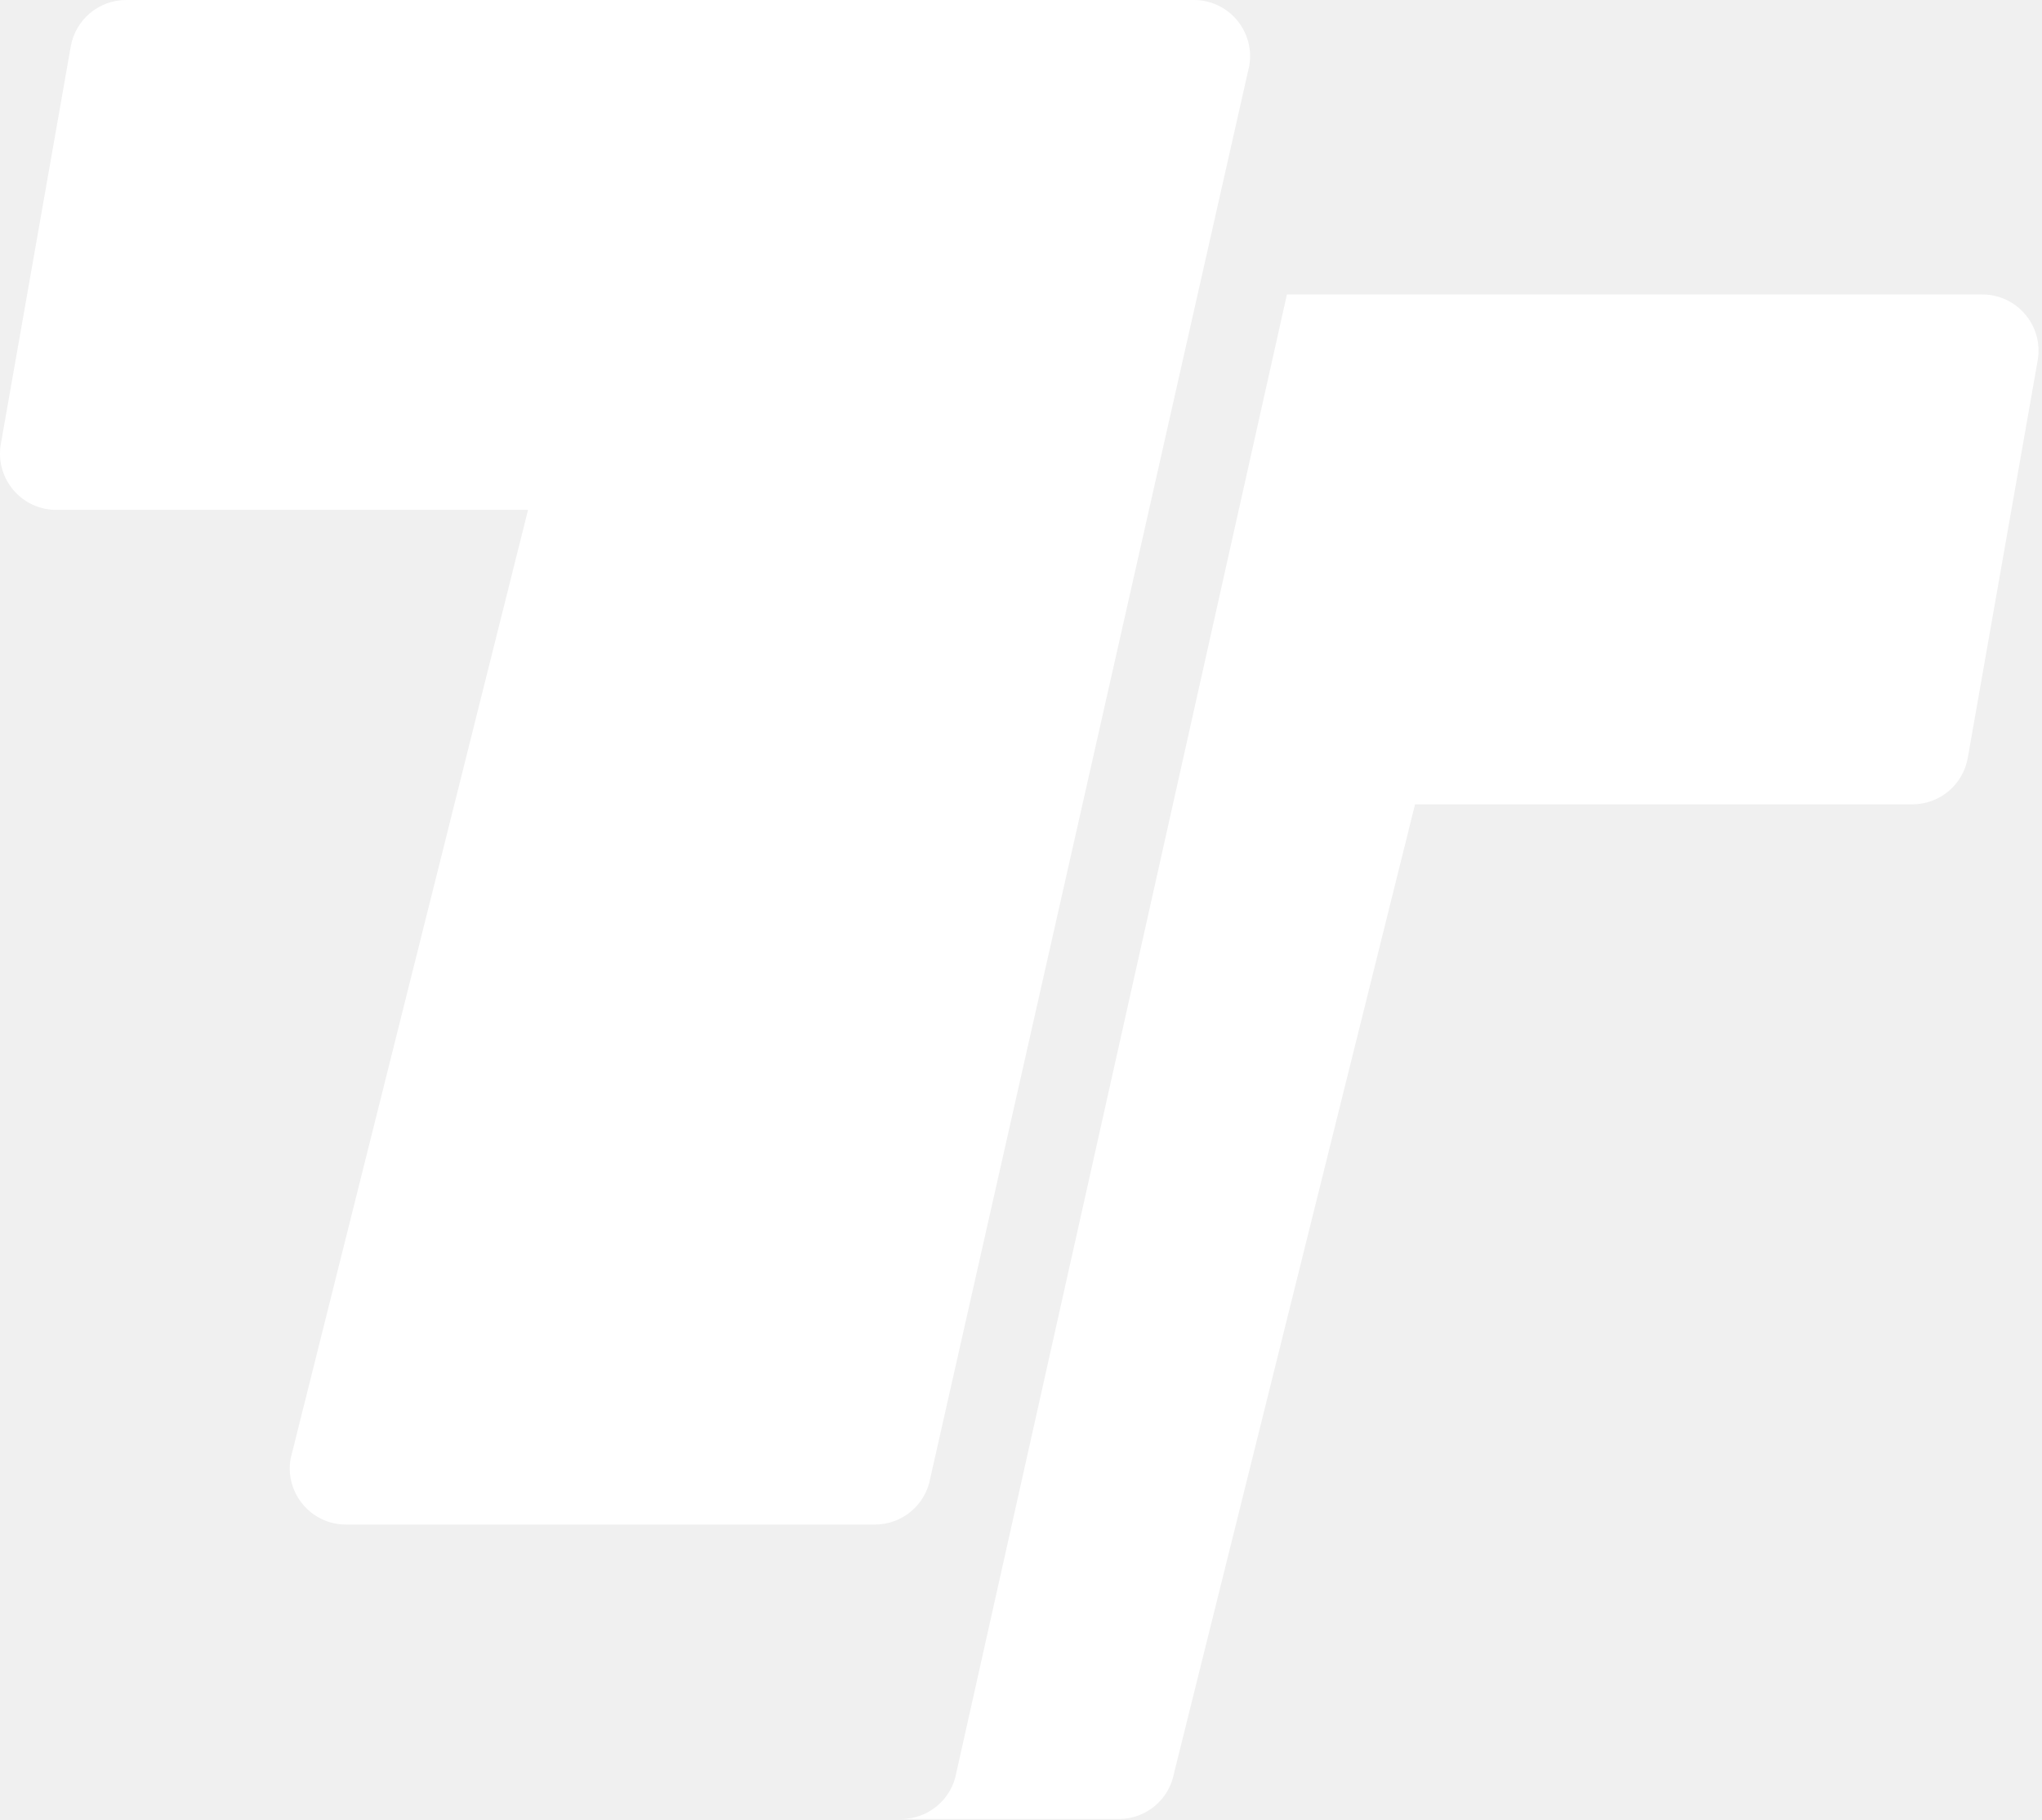
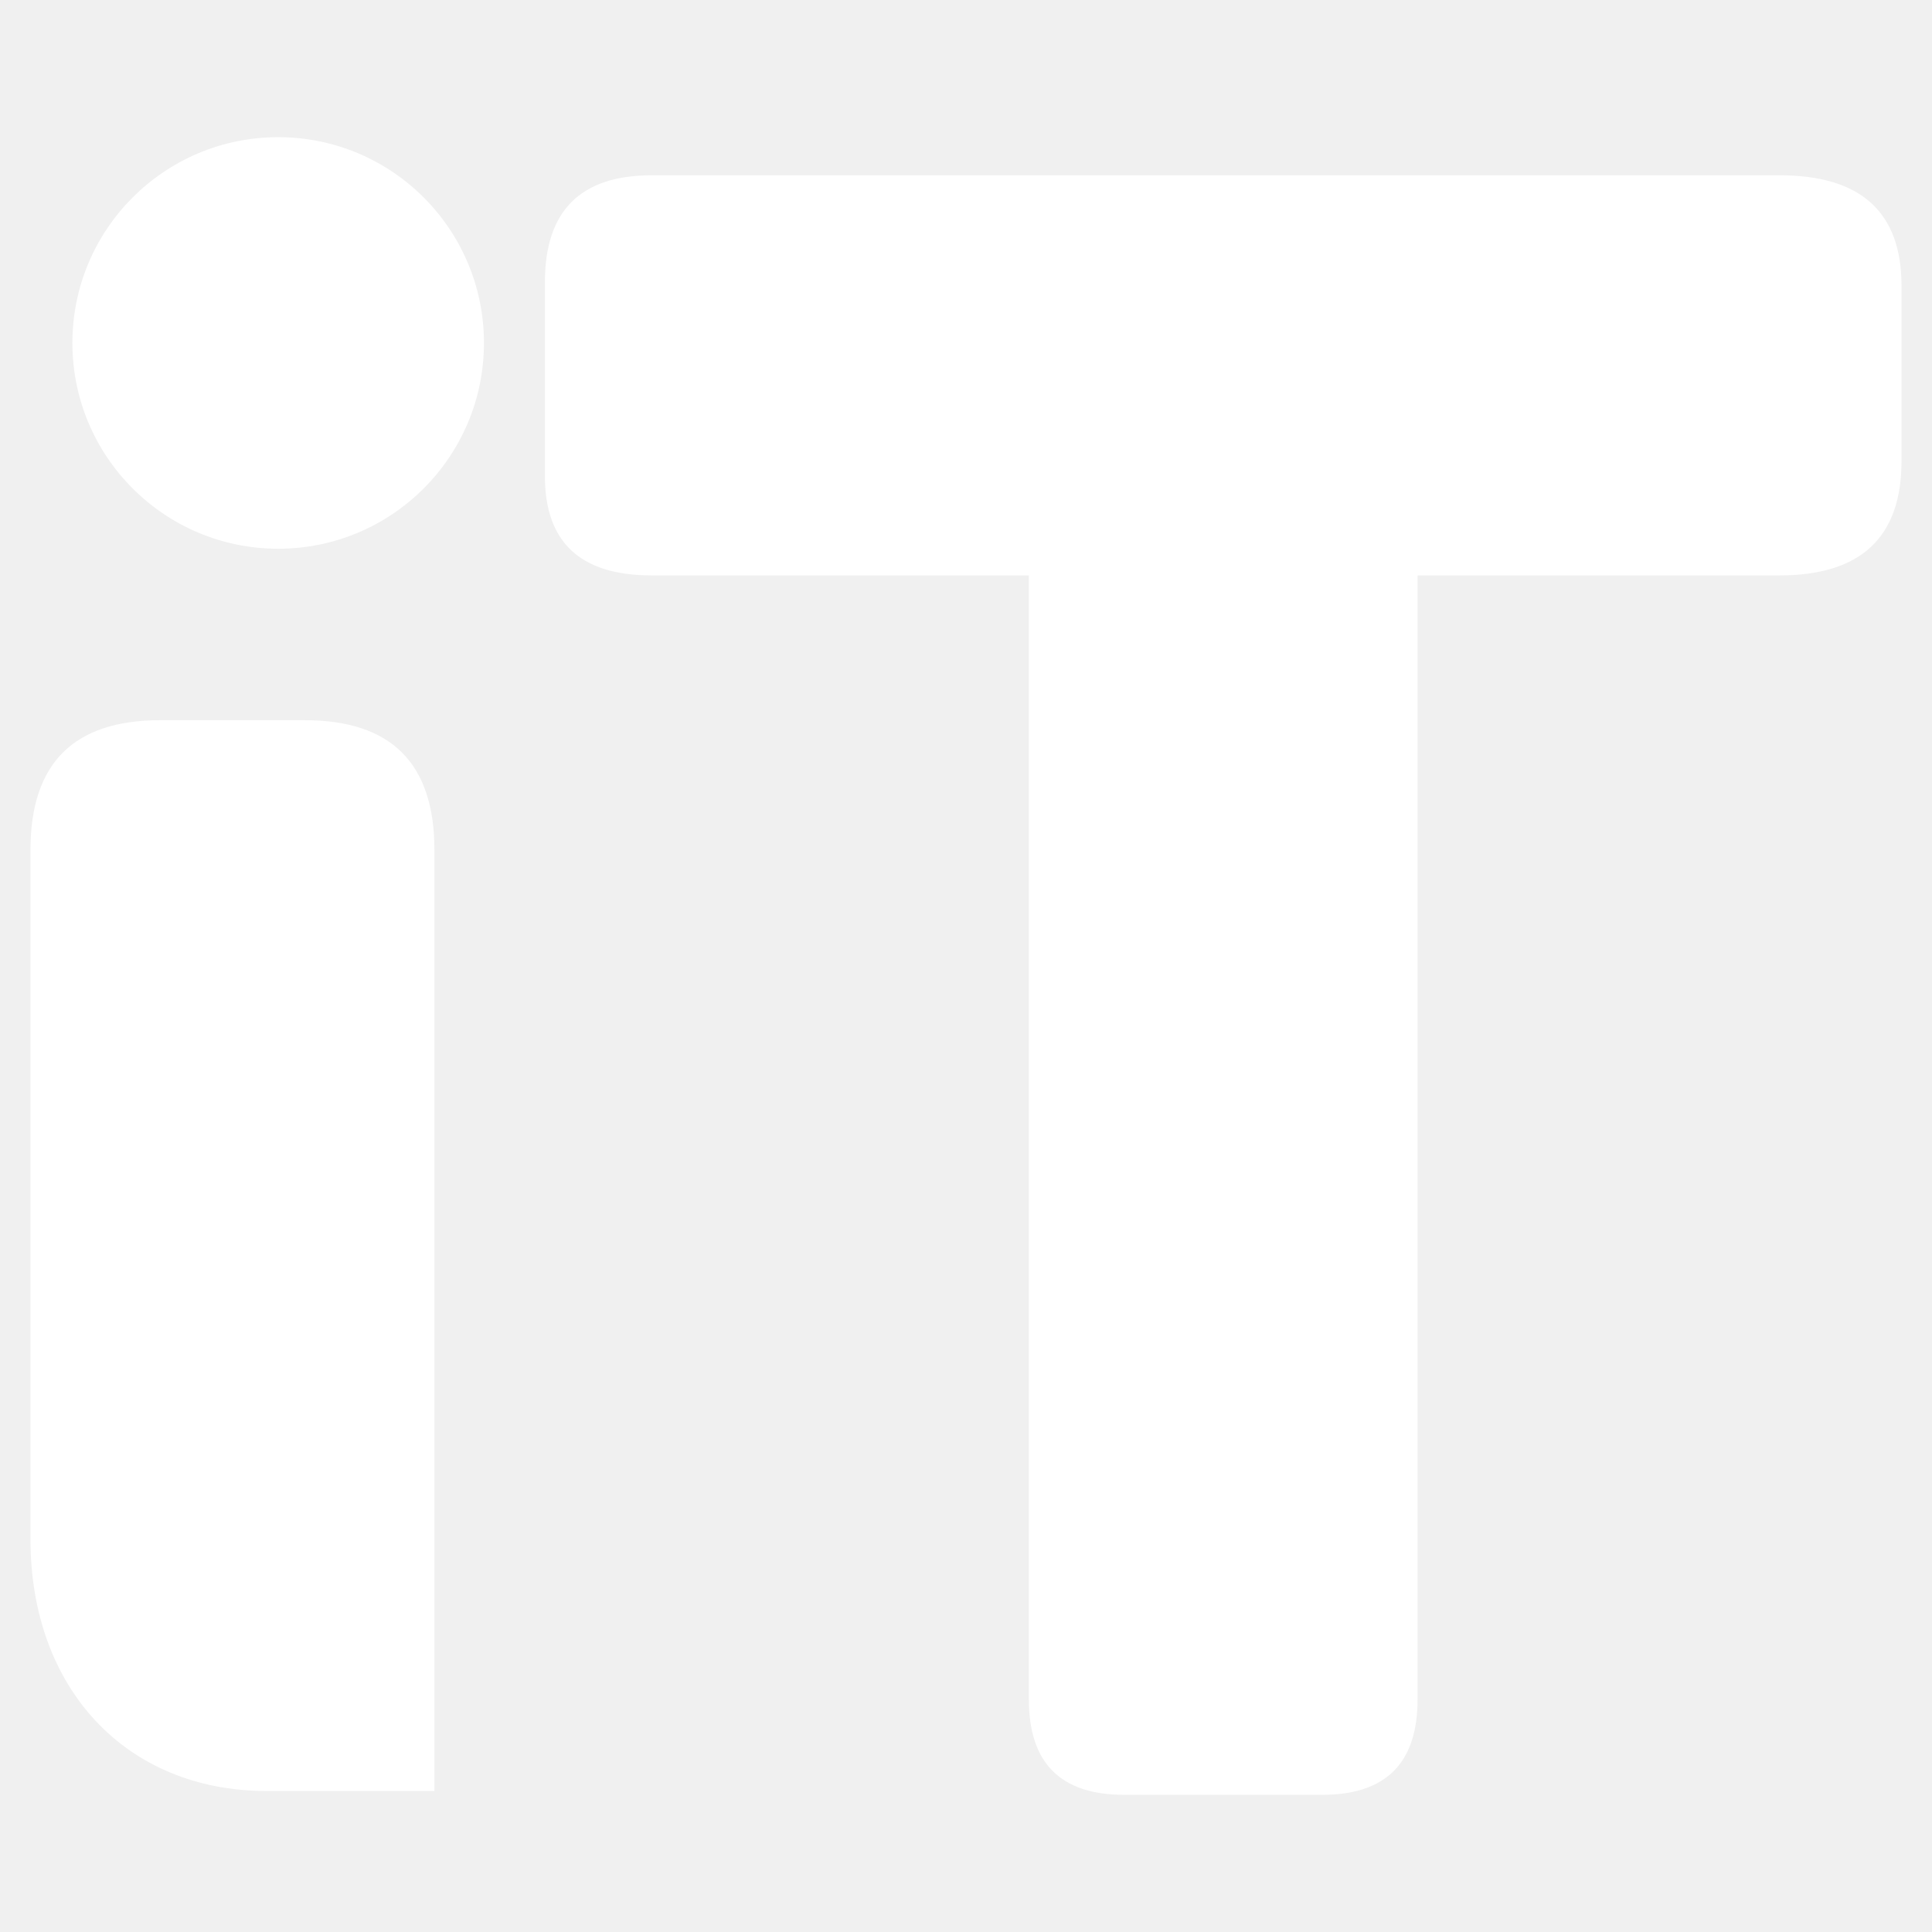
- <svg xmlns="http://www.w3.org/2000/svg" width="100%" height="100%" viewBox="0 0 569 507" version="1.1" xml:space="preserve" style="fill-rule:evenodd;clip-rule:evenodd;stroke-linejoin:round;stroke-miterlimit:2;">
-   <g transform="matrix(1,0,0,1,-446.04,-826.5891)">
-     <g transform="matrix(2.924821,0,0,2.924821,37.28229,448.3015)">
-       <g transform="matrix(1,0,0,1,-26.27851,0)">
-         <path d="M272.622,302.62L251.873,302.62C254.474,302.62 256.699,300.753 257.148,298.192L288.639,157.389L248.668,157.389L216.975,296.321C216.918,296.642 216.89,296.96 216.89,297.273C216.89,296.96 216.918,296.642 216.975,296.321L248.668,157.389L354.887,157.389C358.216,157.389 360.739,160.394 360.163,163.673L353.504,201.53C353.053,204.091 350.829,205.959 348.228,205.959L300.845,205.959L277.898,298.192C277.448,300.753 275.223,302.62 272.622,302.62Z" style="fill:white;" />
-       </g>
-       <path d="M146.496,133.765L139.837,171.622C139.261,174.901 141.784,177.907 145.113,177.907L190.062,177.907L167.442,268.284C166.865,271.563 169.388,274.568 172.717,274.568L223.11,274.568C225.71,274.568 227.935,272.701 228.385,270.14L258.769,135.621C259.346,132.342 256.824,129.337 253.494,129.337L151.772,129.337C149.171,129.337 146.947,131.204 146.496,133.765Z" style="fill:white;" />
-     </g>
-   </g>
+ <svg xmlns="http://www.w3.org/2000/svg" width="1024" height="1024" viewBox="282 293 507 451" role="img" aria-label="itzTerm iT logo">
+   <circle cx="355" cy="355" r="54" fill="#FFFFFF" />
+   <path d="M324 454 H362 Q396 454 396 488 V735 H352 C315 735 290 708 290 669 V488 Q290 454 324 454 Z" fill="#FFFFFF" />
+   <path d="M453 311 H749 Q781 311 781 340 V386 Q781 416 749 416 H654 V711 Q654 736 629 736 H577 Q552 736 552 711 V416 H453 Q425 416 425 390 V339 Q425 311 453 311 Z" fill="#FFFFFF" />
</svg>
